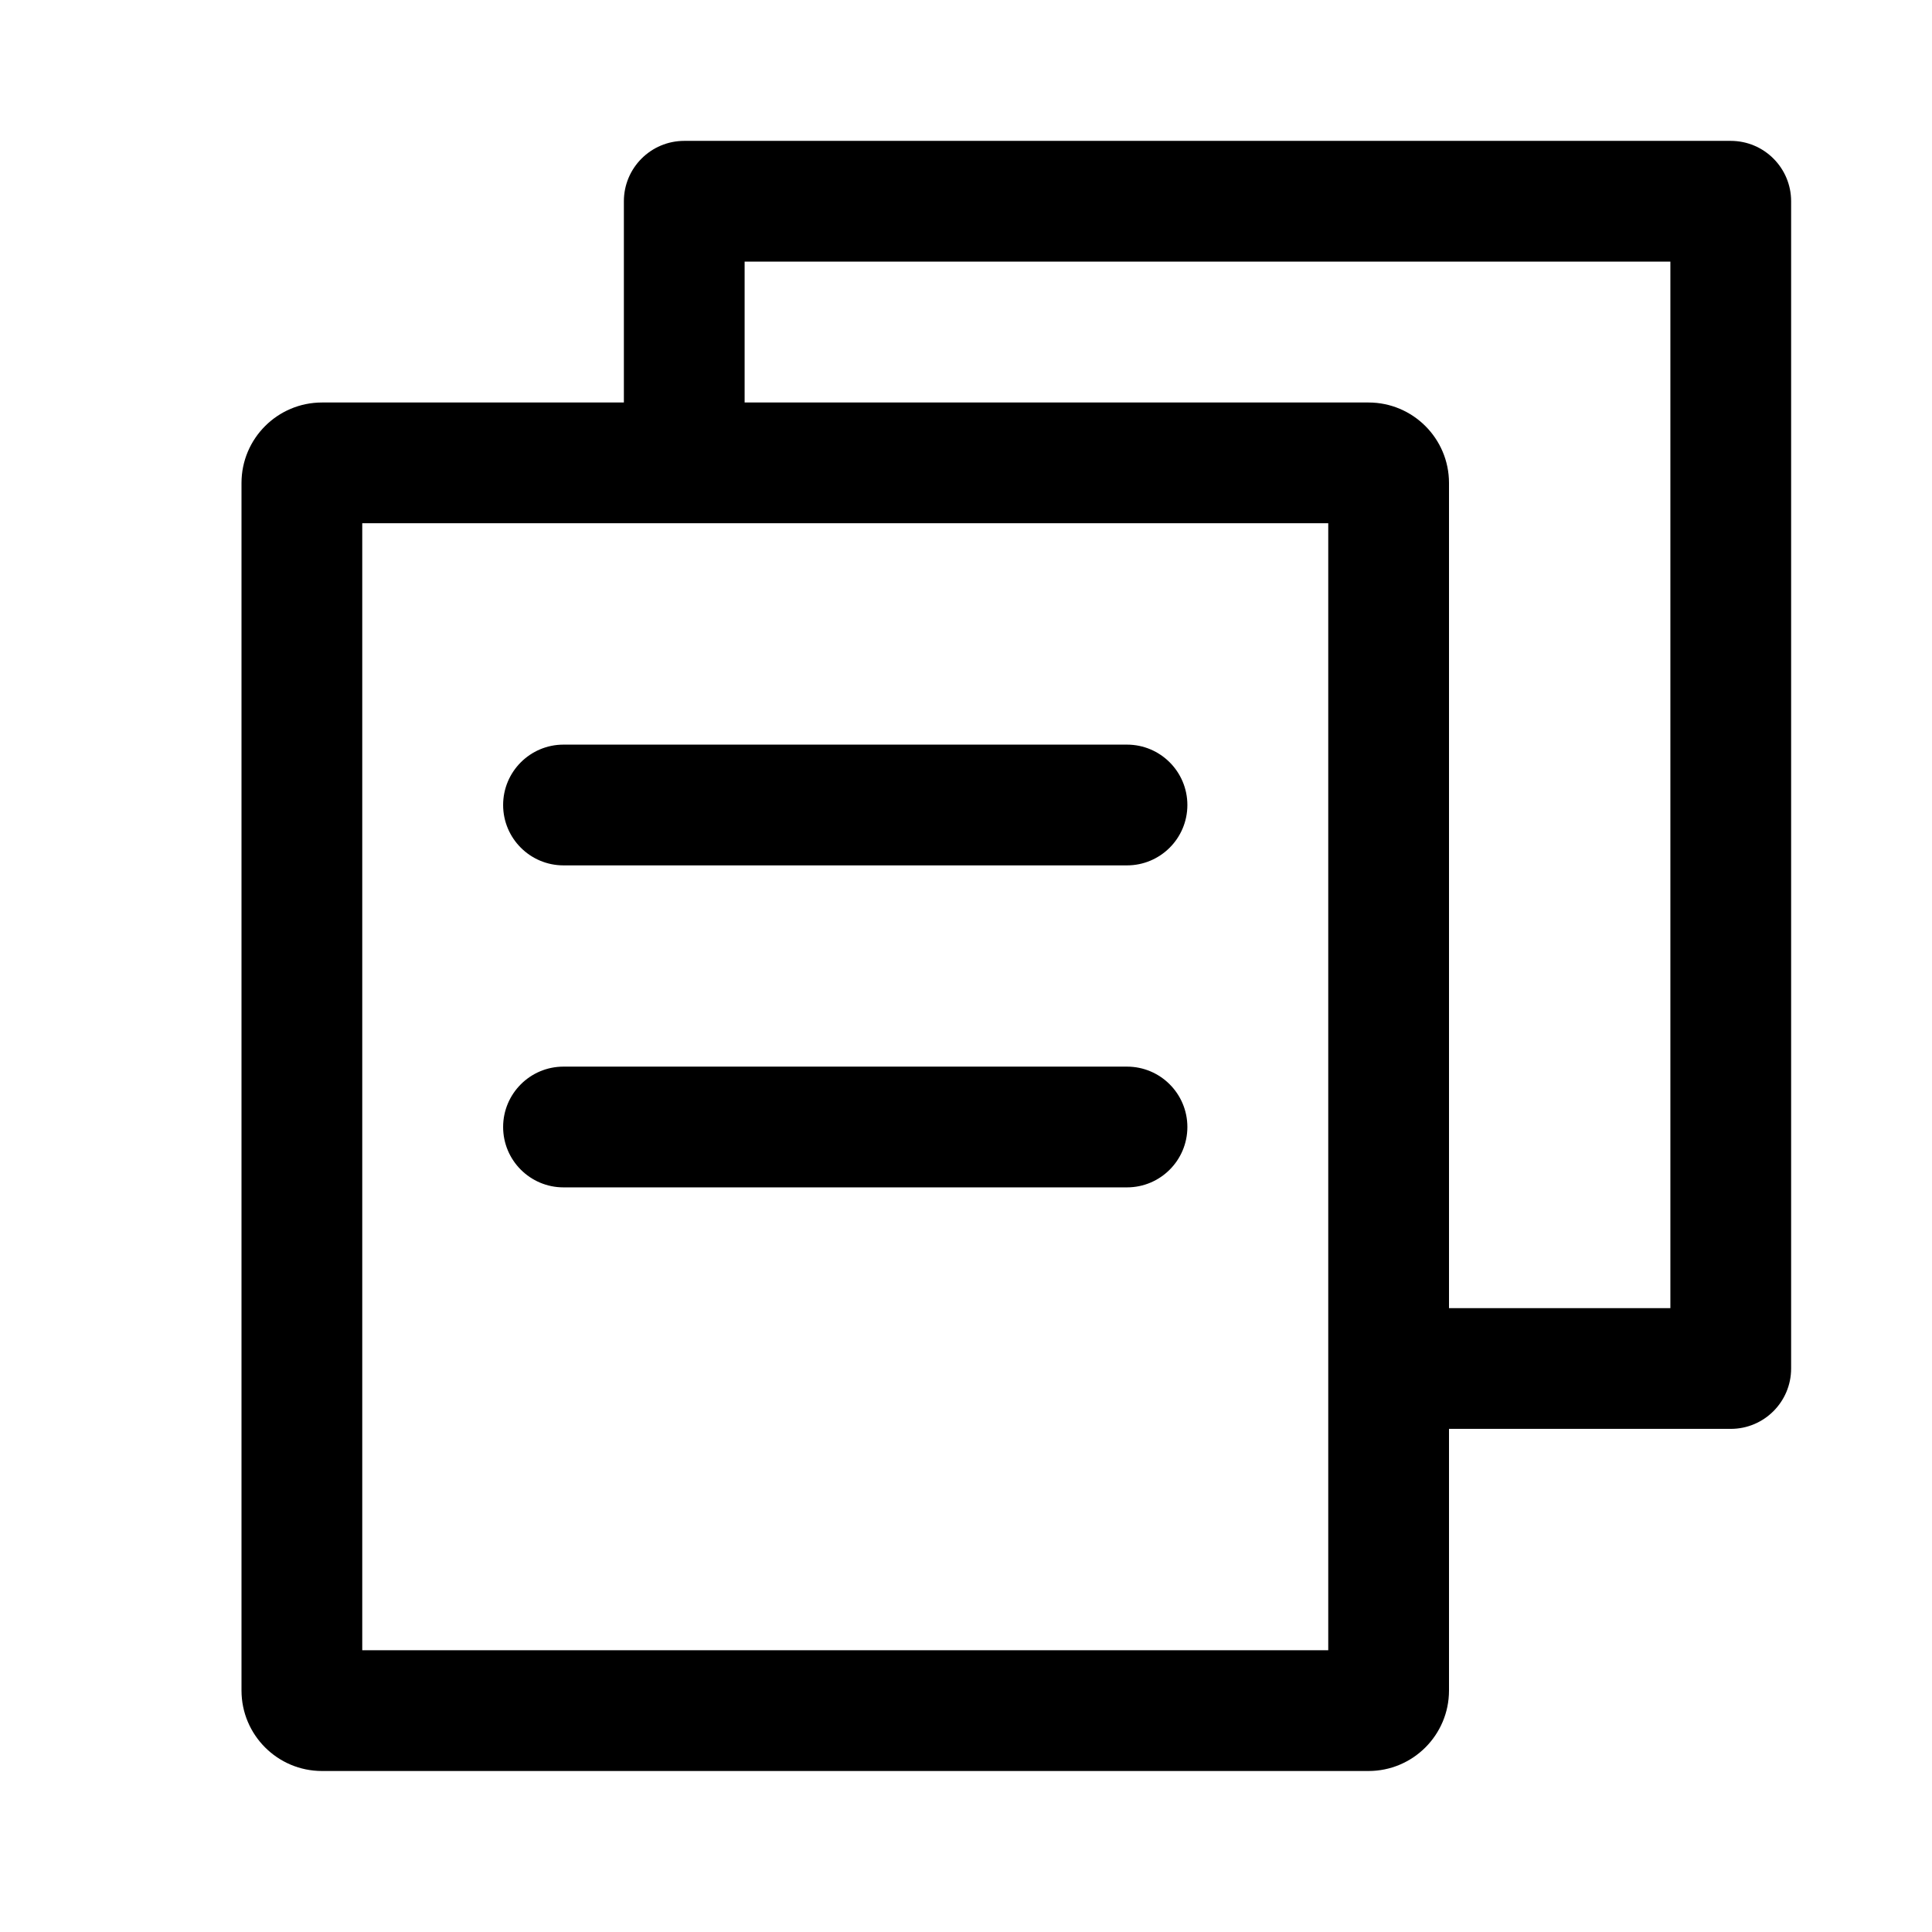
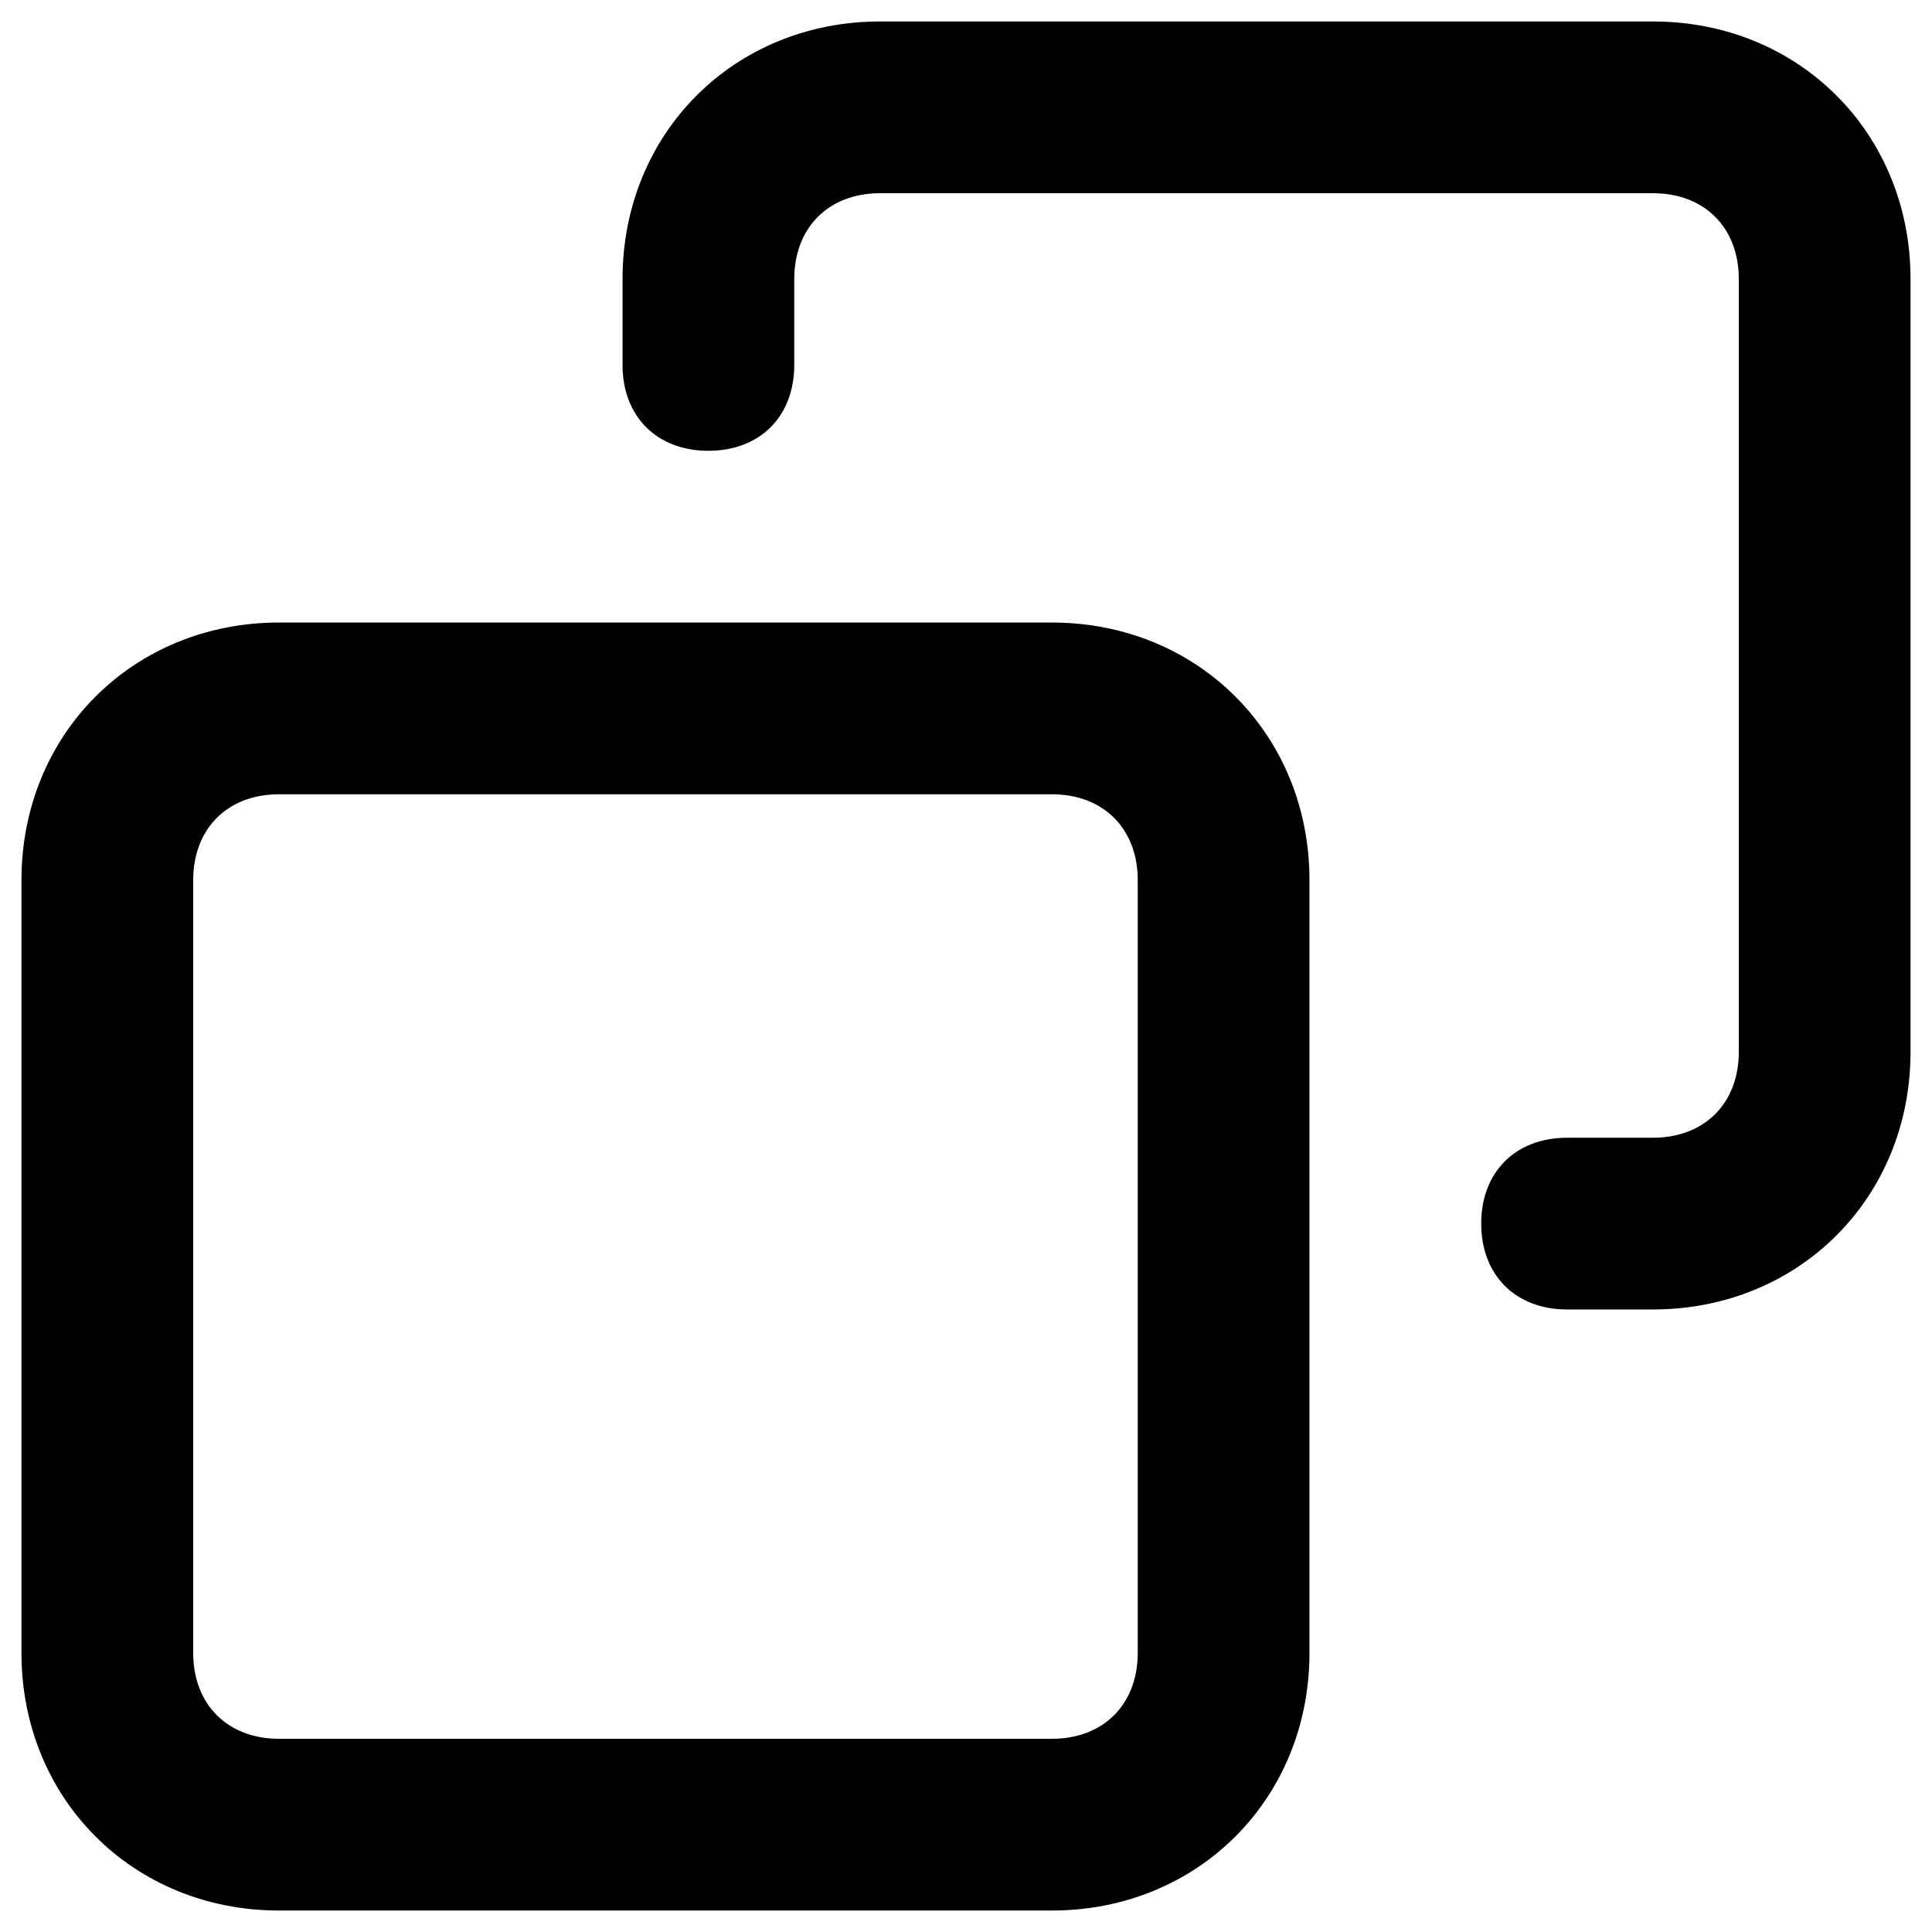
- <svg xmlns="http://www.w3.org/2000/svg" viewBox="0 0 24 24" fill="none">
-   <path fill-rule="evenodd" clip-rule="evenodd" d="M4.5 6.5H16.5V20.5H4.5V6.5ZM4 5C3.448 5 3 5.448 3 6V21C3 21.552 3.448 22 4 22H17C17.552 22 18 21.552 18 21V6C18 5.448 17.552 5 17 5H4Z" fill="black" />
-   <path fill-rule="evenodd" clip-rule="evenodd" d="M7.75 2.5C7.75 2.086 8.086 1.75 8.5 1.75H21.5C21.914 1.75 22.25 2.086 22.25 2.5V17C22.25 17.414 21.914 17.75 21.5 17.75H17.5V16.25H20.75V3.25H9.25V5.5H7.75V2.5Z" fill="black" />
-   <path fill-rule="evenodd" clip-rule="evenodd" d="M6.25 10C6.25 10.414 6.586 10.75 7 10.75H14C14.414 10.75 14.75 10.414 14.75 10C14.75 9.586 14.414 9.25 14 9.25H7C6.586 9.25 6.25 9.586 6.25 10Z" fill="black" />
-   <path fill-rule="evenodd" clip-rule="evenodd" d="M6.25 14C6.25 14.414 6.586 14.75 7 14.75H14C14.414 14.75 14.75 14.414 14.75 14C14.75 13.586 14.414 13.25 14 13.25H7C6.586 13.25 6.25 13.586 6.25 14Z" fill="black" />
+ <svg xmlns="http://www.w3.org/2000/svg" t="1659342220459" class="icon" viewBox="0 0 1024 1024" version="1.1" p-id="1214" width="32" height="32">
+   <path d="M11.378 876.089l0-409.6c0-77.369 59.164-136.533 136.533-136.533l409.6 0c77.369 0 136.533 59.164 136.533 136.533l0 409.6c0 77.369-59.164 136.533-136.533 136.533l-409.6 0c-77.369 0-136.533-59.164-136.533-136.533z m591.644-409.6c0-27.307-18.204-45.511-45.511-45.511l-409.6 0c-27.307 0-45.511 18.204-45.511 45.511l0 409.6c0 27.307 18.204 45.511 45.511 45.511l409.6 0c27.307 0 45.511-18.204 45.511-45.511l0-409.6z" p-id="1215" />
+   <path d="M329.956 193.422L329.956 147.911c0-77.369 59.164-136.533 136.533-136.533L876.089 11.378c77.369 0 136.533 59.164 136.533 136.533l0 409.6c0 77.369-59.164 136.533-136.533 136.533l-45.511 0c-27.307 0-45.511-18.204-45.511-45.511s18.204-45.511 45.511-45.511L876.089 603.022c27.307 0 45.511-18.204 45.511-45.511L921.6 147.911c0-27.307-18.204-45.511-45.511-45.511l-409.6 0c-27.307 0-45.511 18.204-45.511 45.511l-1e-8 45.511c0 27.307-18.204 45.511-45.511 45.511s-45.511-18.204-45.511-45.511z" p-id="1216" />
</svg>
